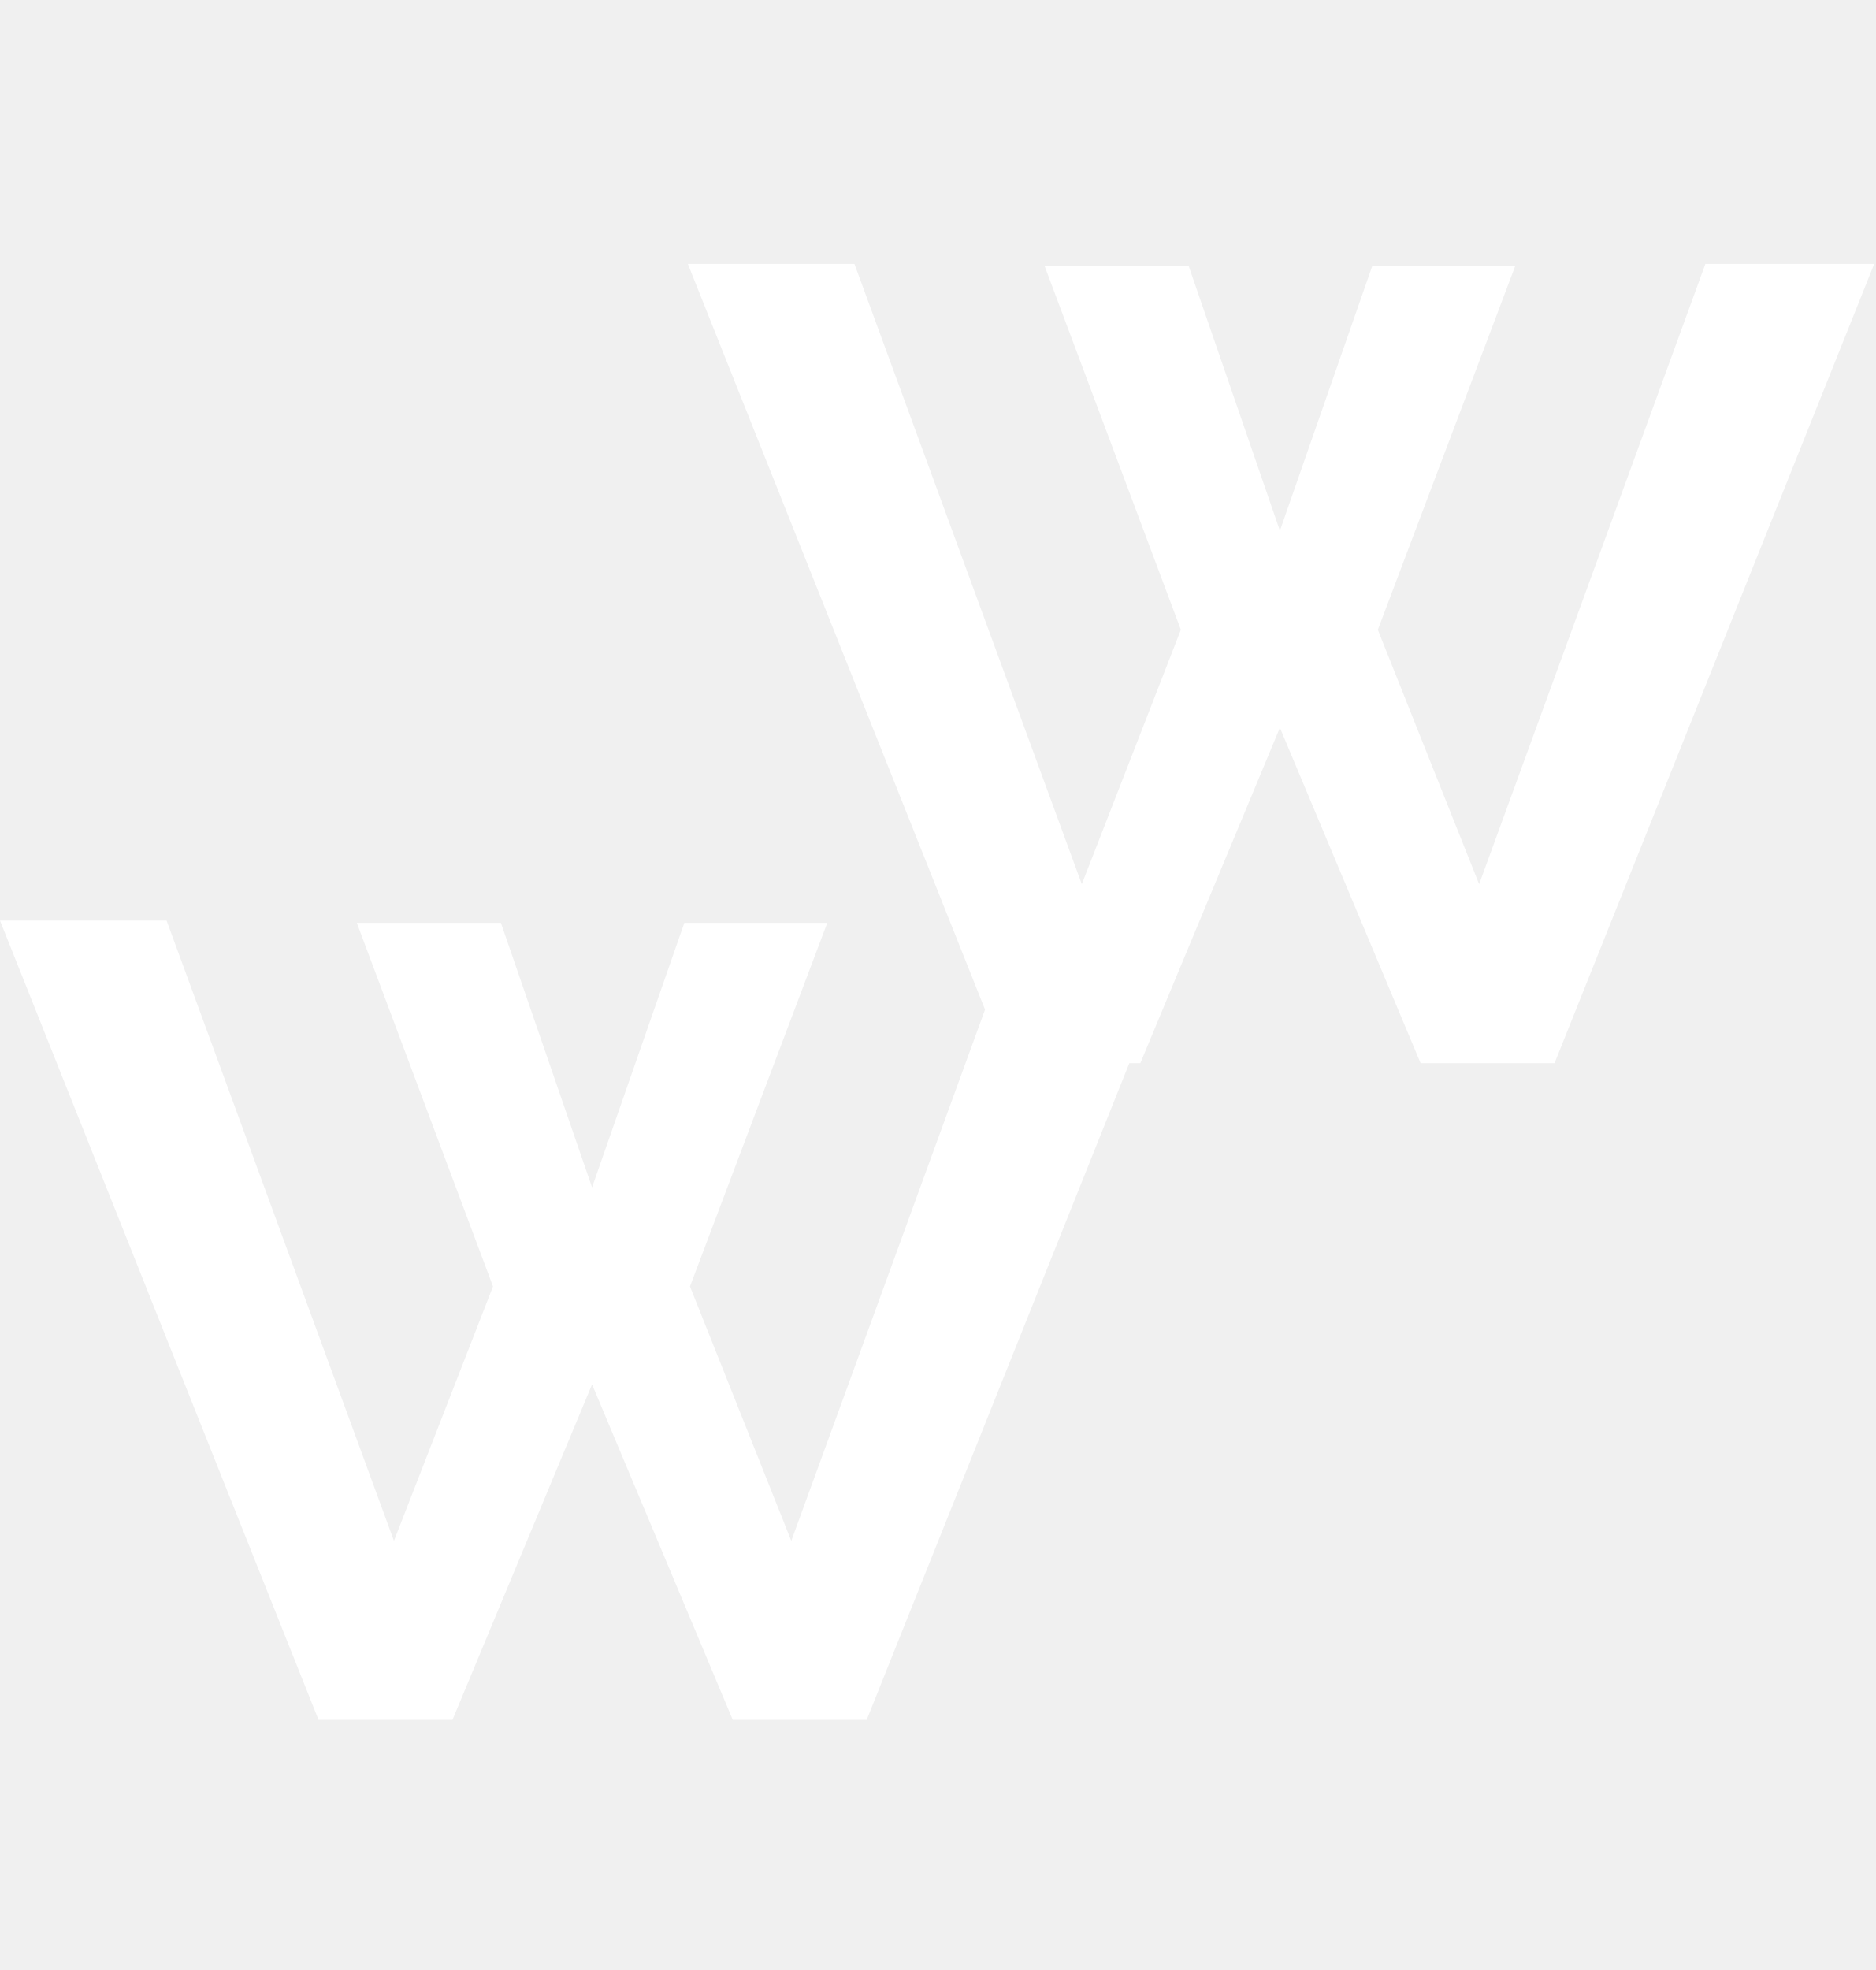
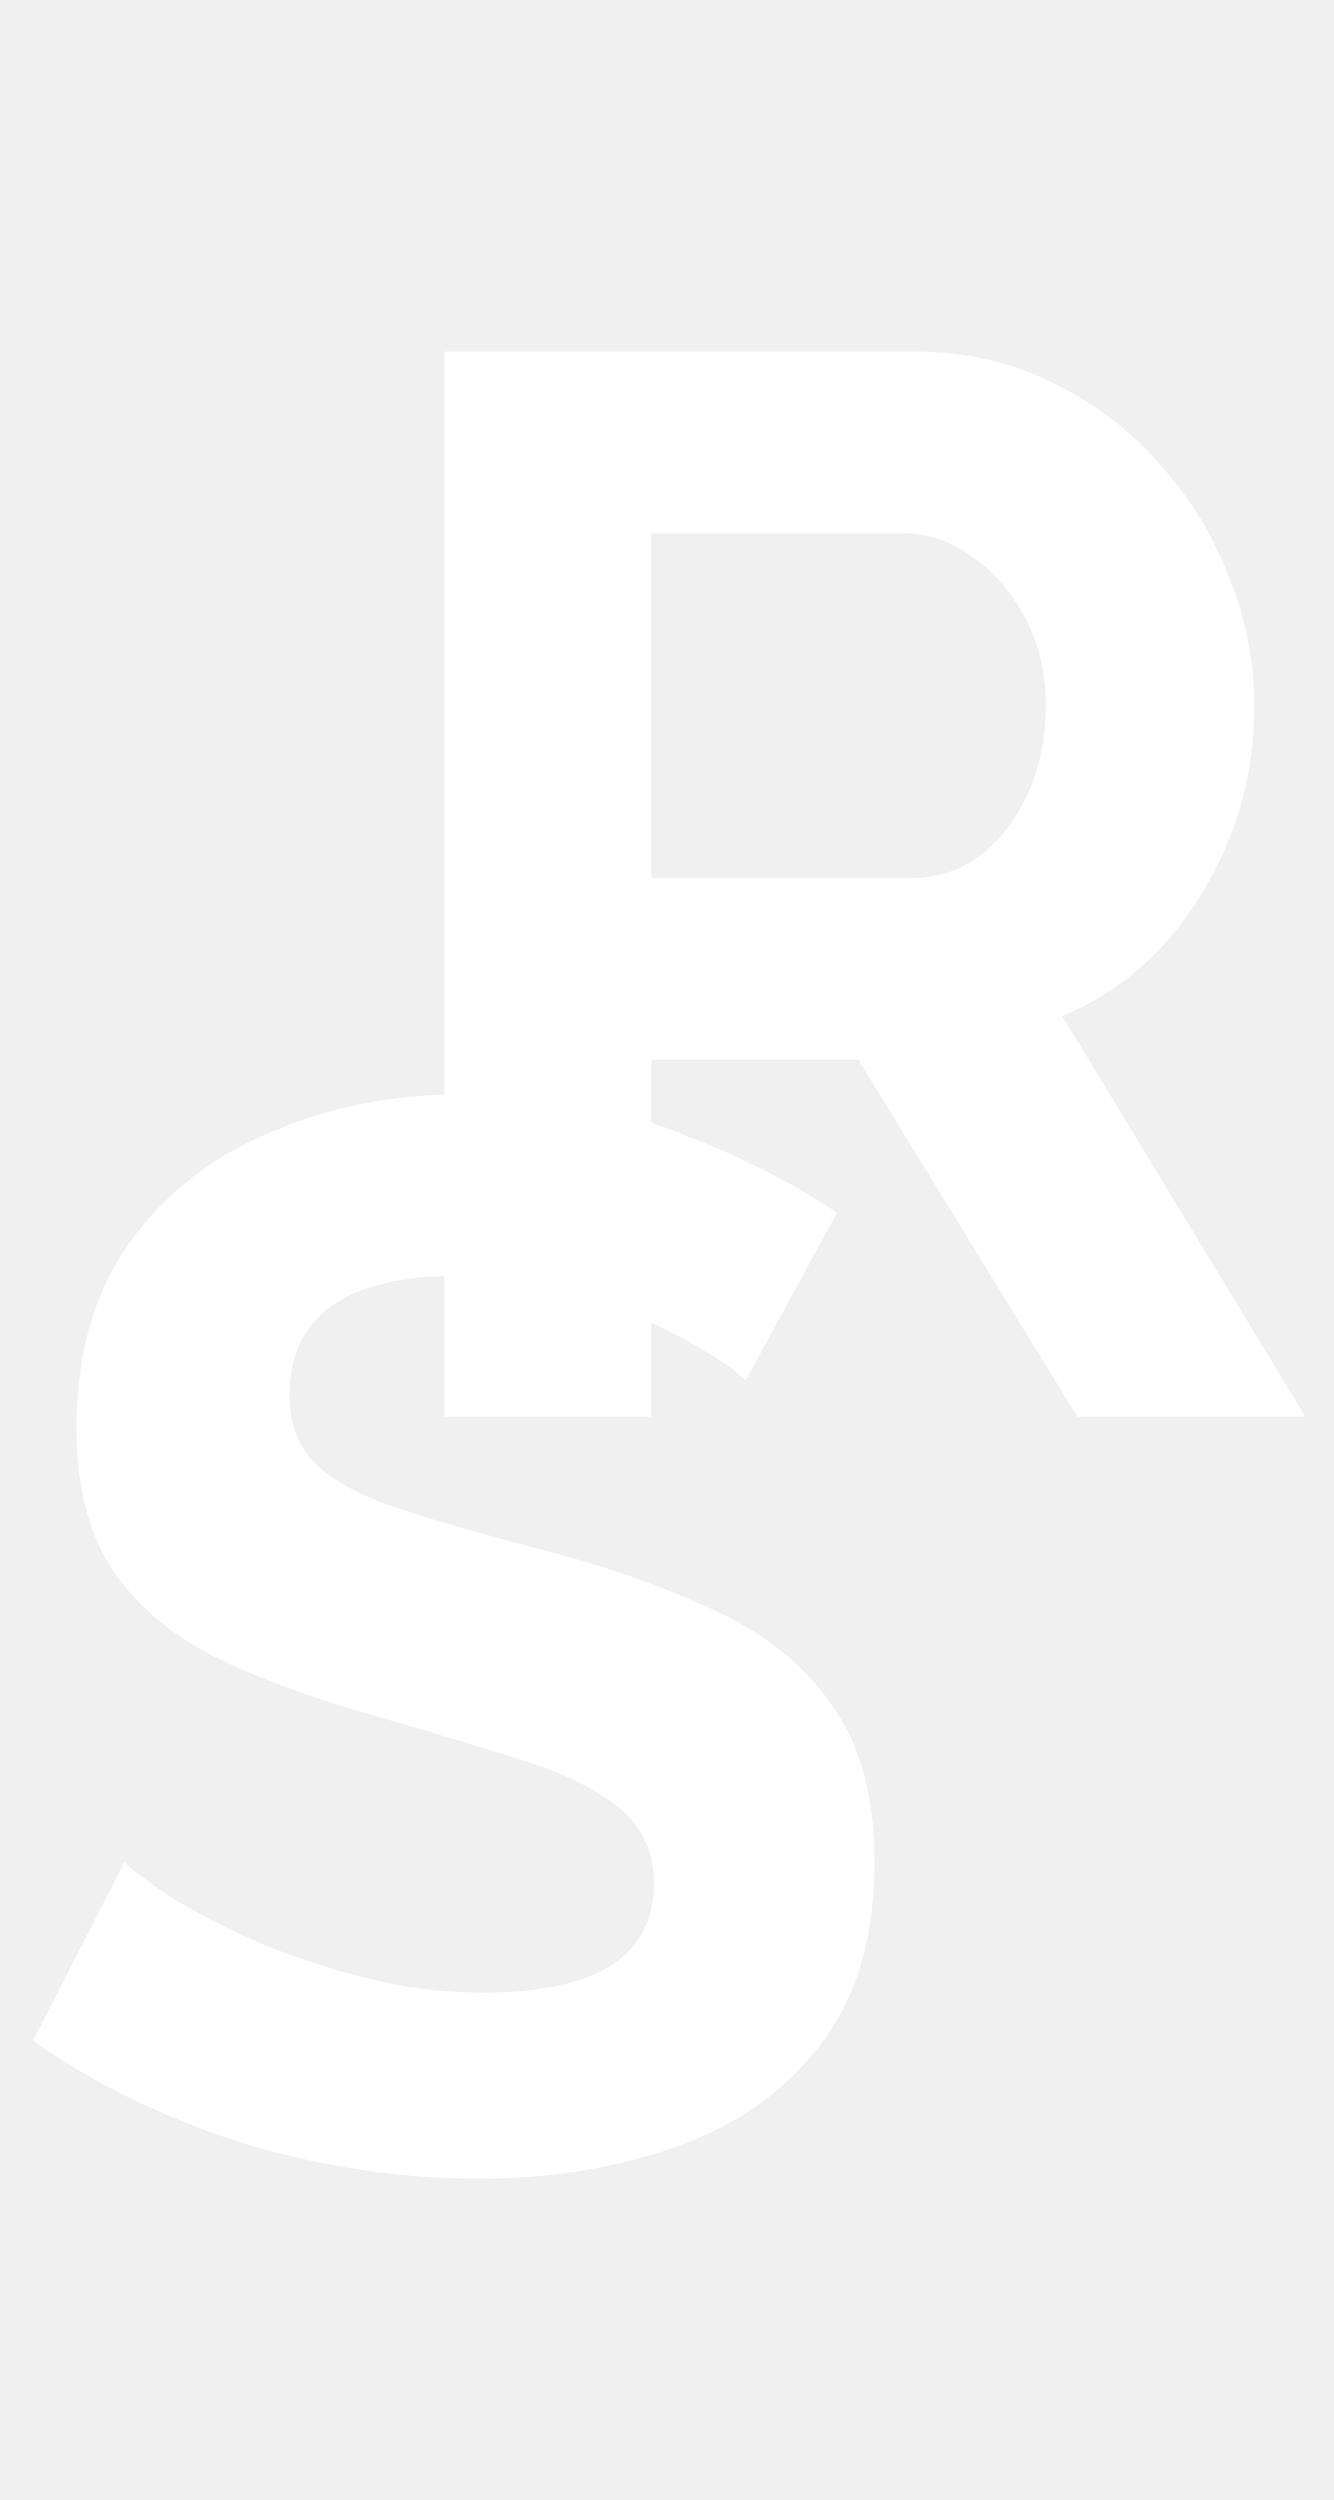
- <svg xmlns="http://www.w3.org/2000/svg" width="60" height="63" viewBox="0 0 60 63" fill="none">
-   <path d="M11.412 29.512H16.02L18.936 37.972L21.888 29.512H26.46L22.068 41.14L25.308 49.276L32.544 29.44H37.944L27.72 55H23.436L18.936 44.272L14.472 55H10.188L0 29.44H5.328L12.6 49.276L15.768 41.14L11.412 29.512Z" fill="white" />
-   <path d="M33.412 8.512H38.02L40.936 16.972L43.888 8.512H48.46L44.068 20.14L47.308 28.276L54.544 8.44H59.944L49.72 34H45.436L40.936 23.272L36.472 34H32.188L22 8.44H27.328L34.6 28.276L37.768 20.14L33.412 8.512Z" fill="white" />
+ <svg xmlns="http://www.w3.org/2000/svg" width="32" height="60" fill="none">
+   <path d="M17.892 33.136c-.216-.24-.672-.552-1.368-.936-.696-.408-1.536-.768-2.52-1.08a8.98 8.98 0 00-2.988-.504c-2.712 0-4.068.96-4.068 2.88 0 .696.216 1.248.648 1.656.432.408 1.08.756 1.944 1.044.864.288 1.944.6 3.24.936 1.68.432 3.132.936 4.356 1.512 1.248.576 2.196 1.344 2.844 2.304.672.936 1.008 2.184 1.008 3.744 0 1.824-.444 3.3-1.332 4.428-.864 1.104-2.016 1.908-3.456 2.412s-3 .756-4.68.756c-1.92 0-3.828-.288-5.724-.864-1.872-.6-3.54-1.416-5.004-2.448l2.196-4.284c.216.216.6.504 1.152.864.552.336 1.224.684 2.016 1.044.792.336 1.656.624 2.592.864.936.24 1.884.36 2.844.36 2.736 0 4.104-.876 4.104-2.628 0-.744-.276-1.344-.828-1.8-.552-.456-1.332-.84-2.34-1.152-.984-.312-2.136-.66-3.456-1.044-1.632-.456-2.988-.96-4.068-1.512-1.056-.576-1.848-1.284-2.376-2.124-.528-.864-.792-1.956-.792-3.276 0-1.752.408-3.216 1.224-4.392.84-1.2 1.968-2.1 3.384-2.7 1.416-.624 2.988-.936 4.716-.936 1.776 0 3.432.288 4.968.864 1.536.576 2.856 1.236 3.96 1.98l-2.196 4.032z" fill="#fff" />
+   <path d="M10.664 34V8.44h11.304c1.176 0 2.256.24 3.24.72a8.006 8.006 0 012.592 1.944 8.548 8.548 0 011.692 2.736 8.182 8.182 0 01.612 3.096c0 1.632-.42 3.132-1.26 4.5-.816 1.368-1.932 2.352-3.348 2.952L31.328 34h-5.472L20.6 25.432h-4.968V34h-4.968zm4.968-12.924h6.228c.936 0 1.704-.396 2.304-1.188.624-.816.936-1.8.936-2.952 0-.792-.168-1.5-.504-2.124-.336-.624-.768-1.116-1.296-1.476a2.788 2.788 0 00-1.656-.54h-6.012v8.28z" fill="#fff" />
</svg>
